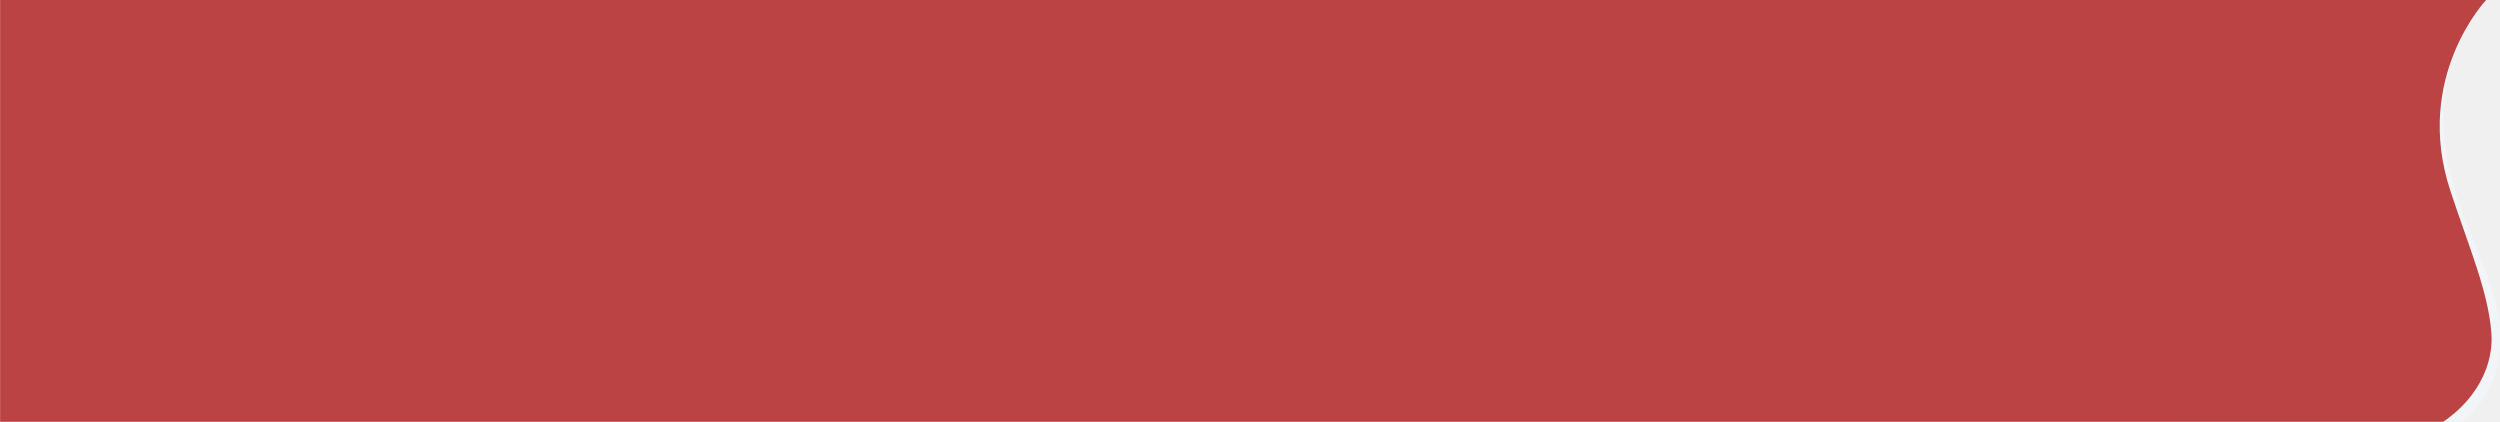
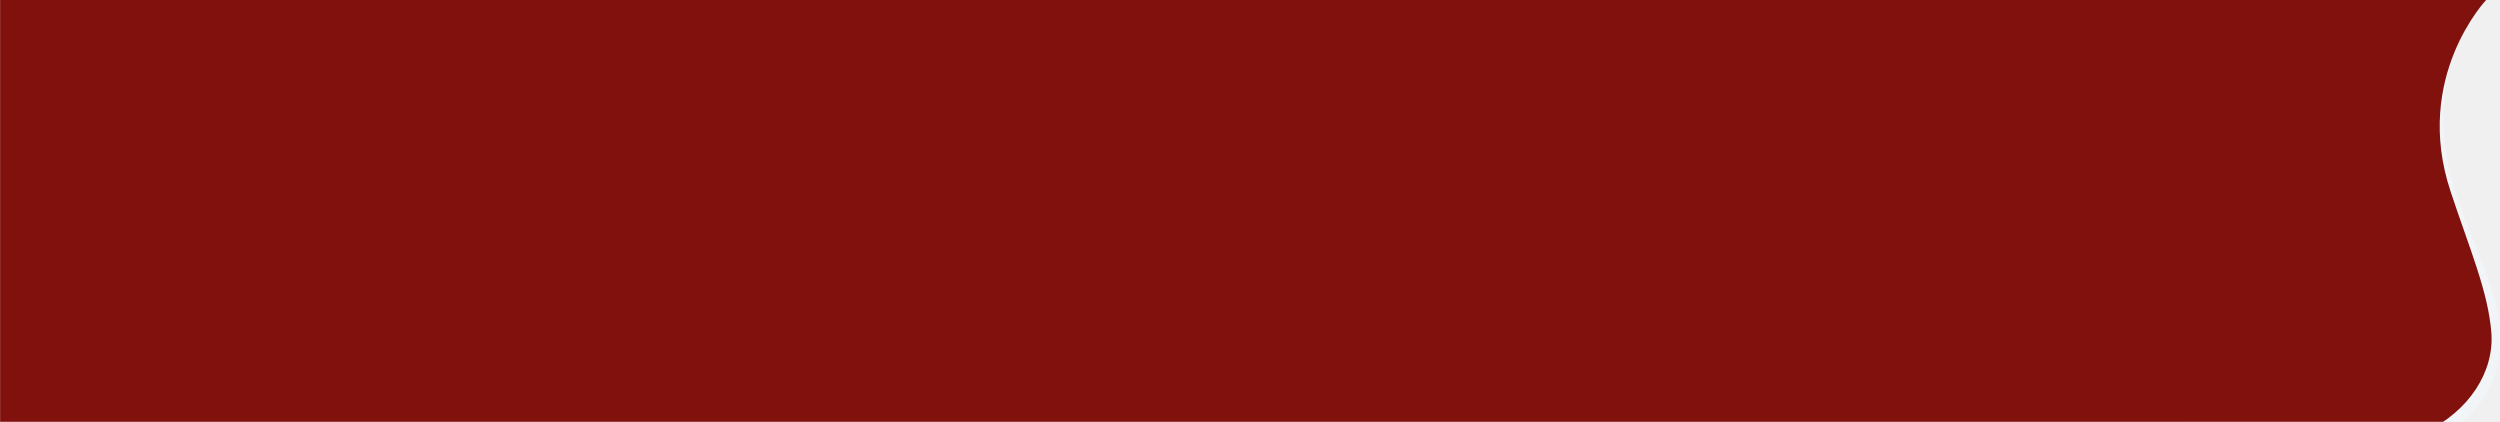
<svg xmlns="http://www.w3.org/2000/svg" width="6395" height="1079" viewBox="0 0 6395 1079">
  <defs>
    <clipPath id="clip-path">
      <rect width="6395" height="1079" transform="translate(-5391)" fill="#fff" />
    </clipPath>
    <linearGradient id="linear-gradient" x1="0.747" y1="0.222" x2="0.973" y2="0.807" gradientUnits="objectBoundingBox">
-       <stop offset="0" stop-color="#BB4343" />
-       <stop offset="1" stop-color="#BB4343" />
+       <stop offset="0" stop-color="#81110D" />
+       <stop offset="1" stop-color="#81110D" />
    </linearGradient>
  </defs>
  <g id="Mask_Group_1" data-name="Mask Group 1" transform="translate(5391)" clip-path="url(#clip-path)">
    <g id="Group_118" data-name="Group 118" transform="translate(-419.333 -1.126)">
      <path id="Path_142" data-name="Path 142" d="M6271.734-6.176s-222.478,187.809-55.349,583.254c44.957,106.375,81.514,205.964,84.521,277,8.164,192.764-156.046,268.564-156.046,268.564l-653.53-26.8L5475.065-21.625Z" transform="translate(-4876.383 0)" fill="#f1f5f8" />
      <path id="Union_6" data-name="Union 6" d="M-2631.1,1081.8v-1.6H-8230.9V.022H-2631.1V0H-1871.4s-187.845,197.448-91.626,488.844c49.167,148.9,96.309,256.289,104.683,362.118,7.979,100.852-57.98,201.711-168.644,254.286-65.858,31.29-144.552,42.382-223.028,42.383C-2441.2,1147.632-2631.1,1081.8-2631.1,1081.8Z" transform="translate(3259.524 0.803)" fill="url(#linear-gradient)" />
    </g>
  </g>
</svg>
